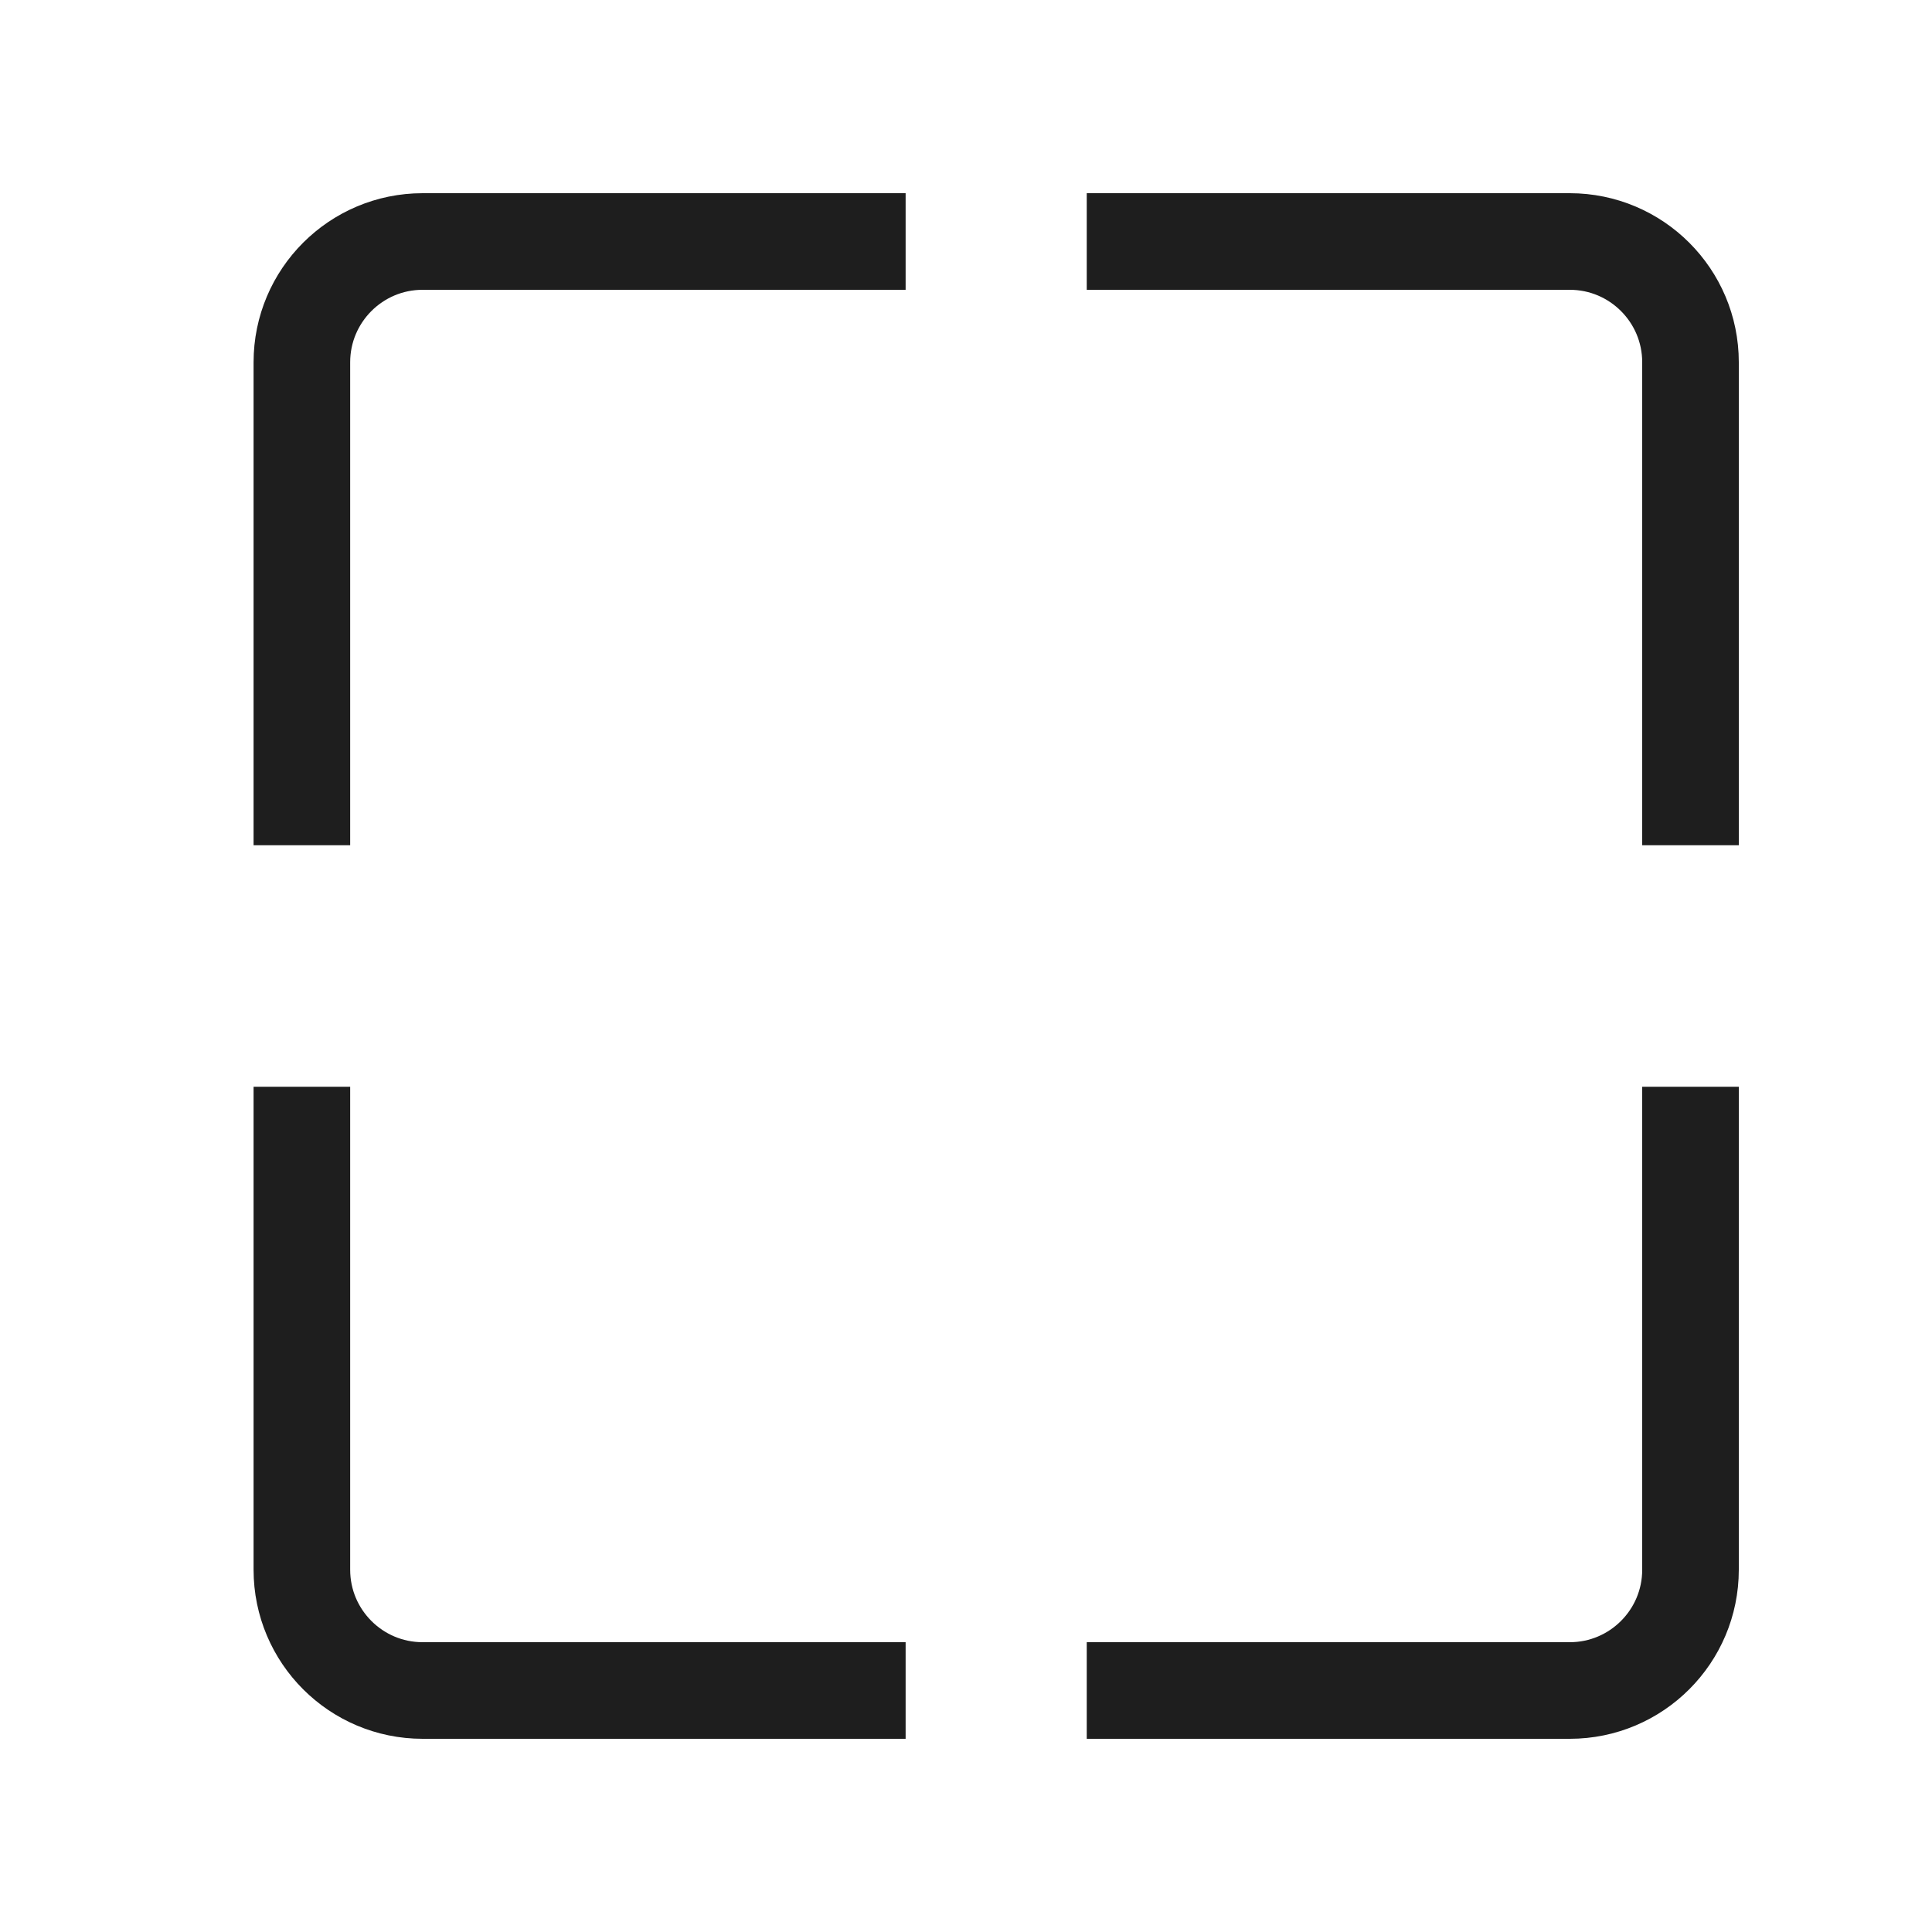
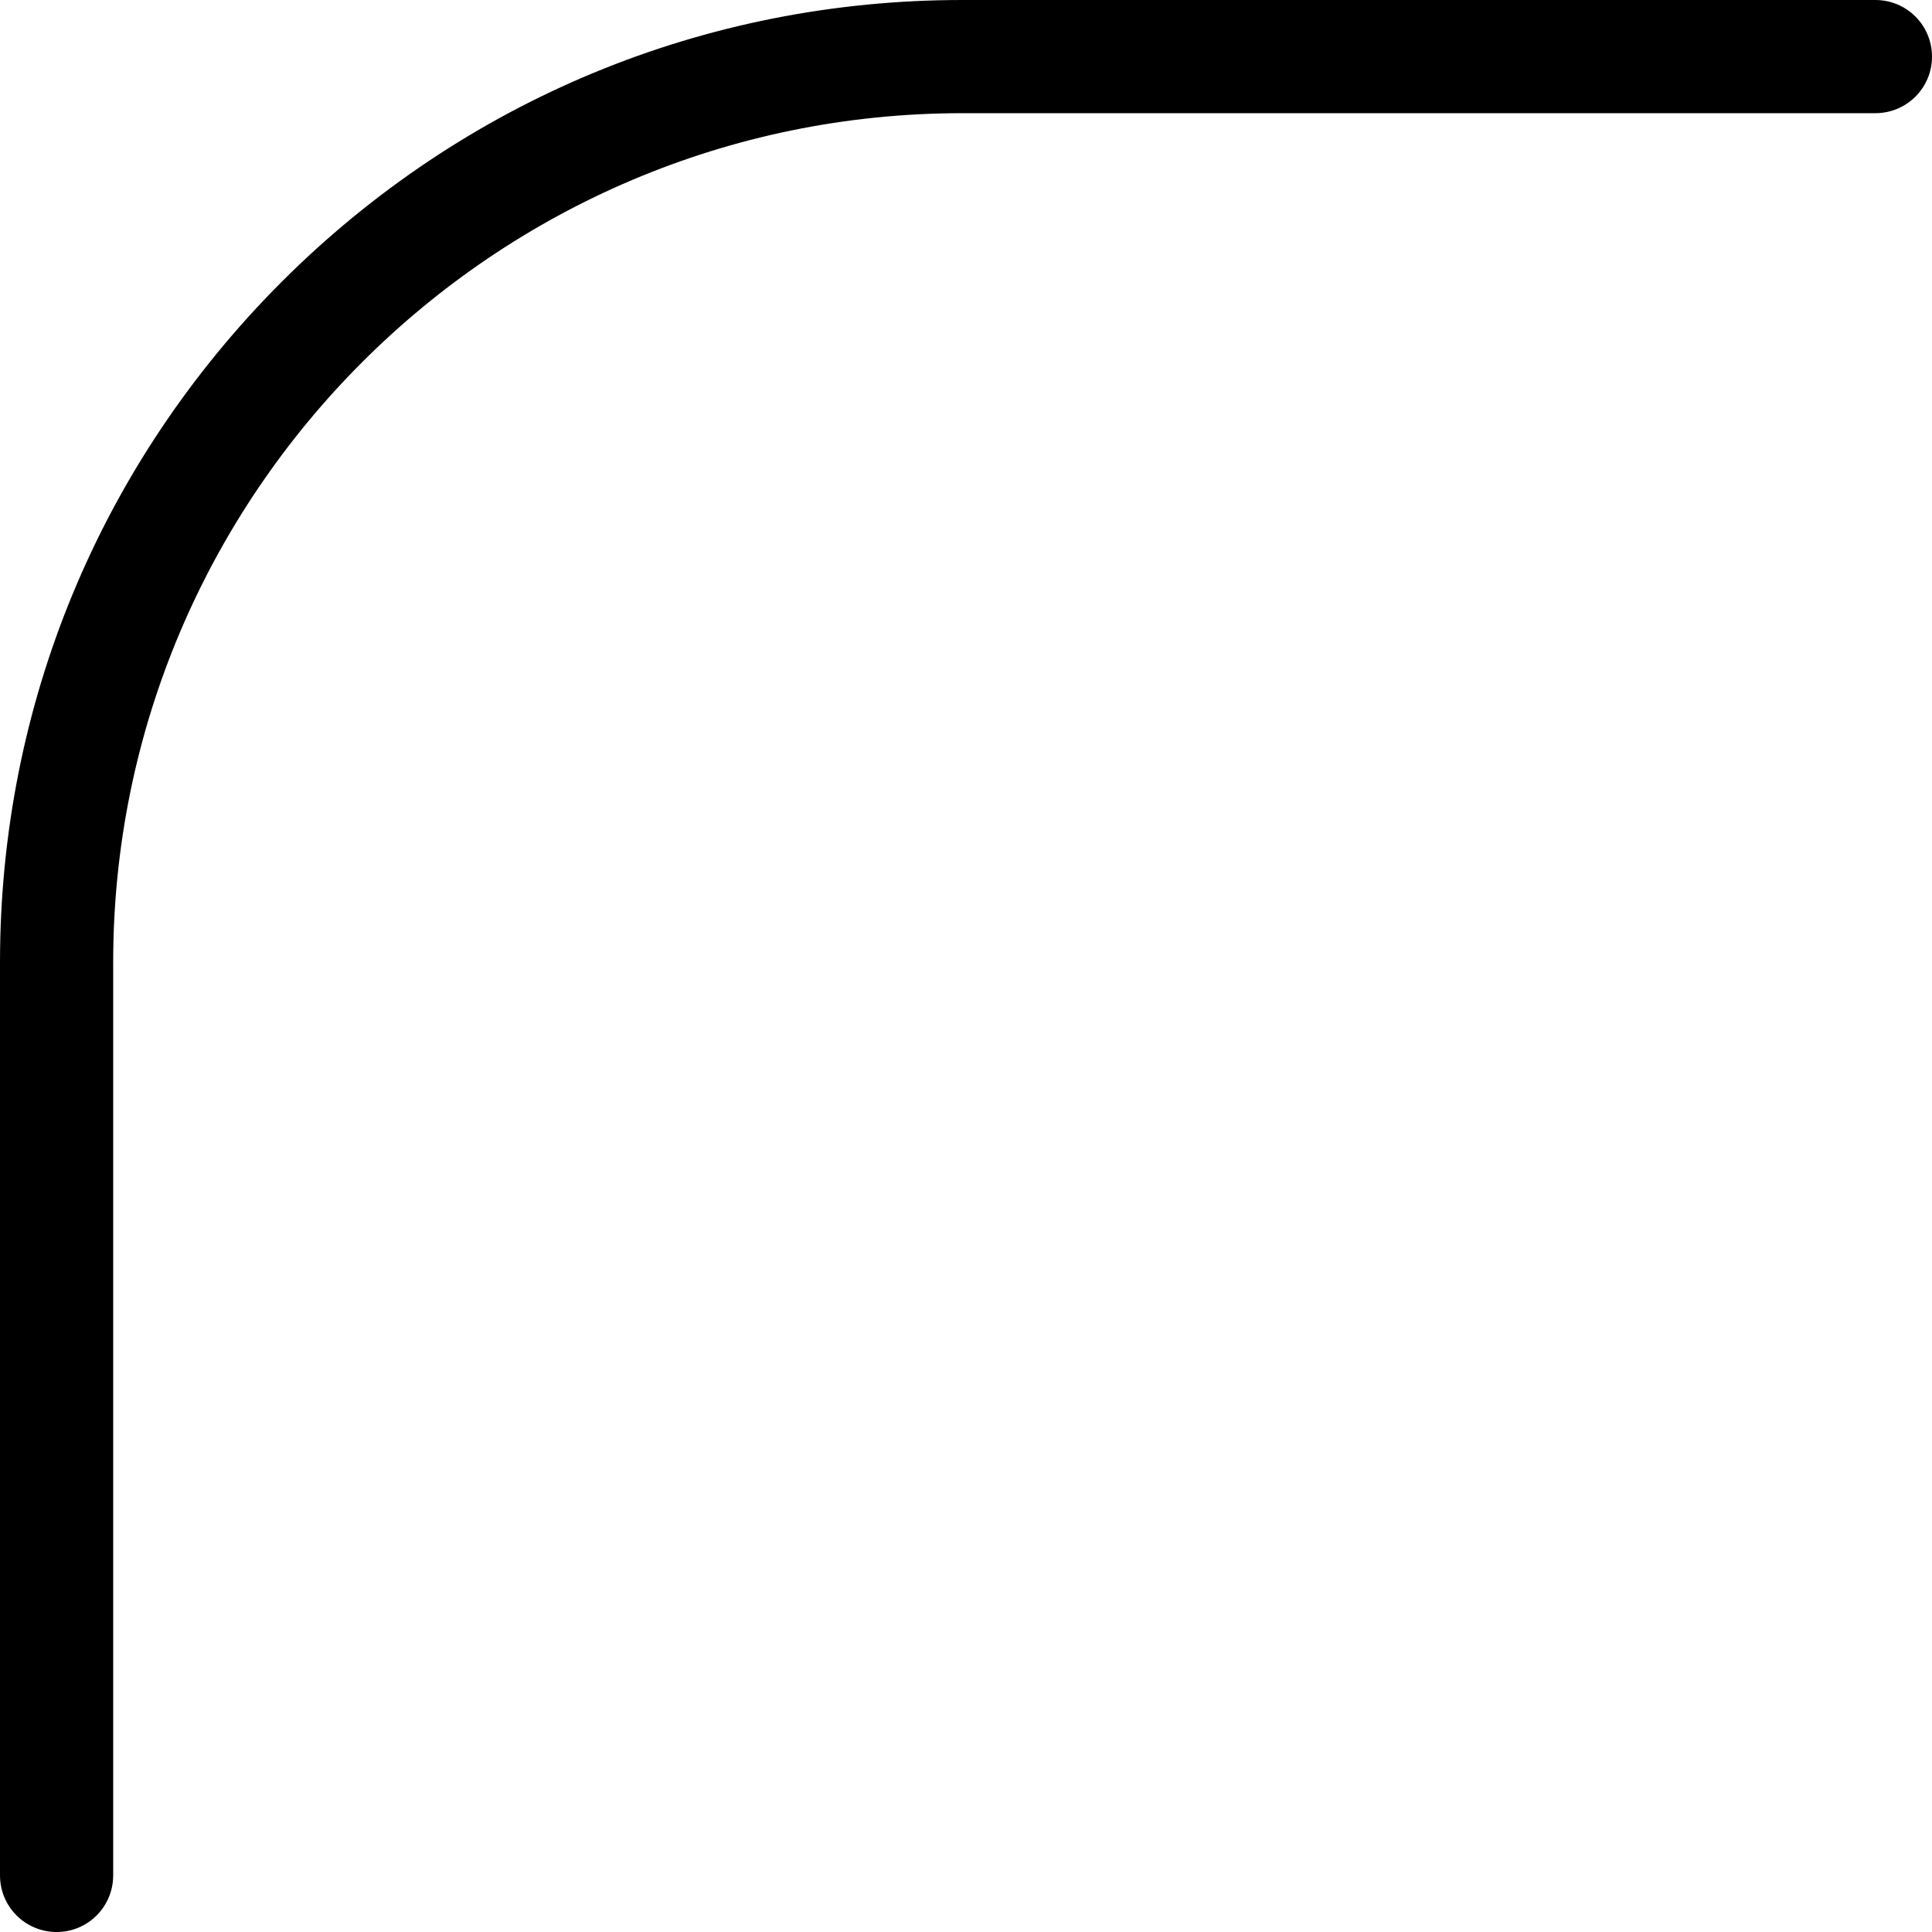
- <svg xmlns="http://www.w3.org/2000/svg" width="16" height="16" viewBox="0 0 16 16" fill="none">
-   <path d="M7.5 2H3.5C2.948 2 2.5 2.448 2.5 3V7" stroke="#1E1E1E" stroke-width="0.8" />
-   <path d="M9 2H13C13.552 2 14 2.448 14 3V7" stroke="#1E1E1E" stroke-width="0.8" />
-   <path d="M7.5 14H3.5C2.948 14 2.5 13.552 2.5 13V9" stroke="#1E1E1E" stroke-width="0.8" />
-   <path d="M9 14H13C13.552 14 14 13.552 14 13V9" stroke="#1E1E1E" stroke-width="0.8" />
+ <svg xmlns="http://www.w3.org/2000/svg" width="12" height="12" viewBox="0 0 12 12" fill="none">
+   <path d="M11.648 0H5.977C4.38 0 2.879 0.622 1.75 1.75C0.622 2.879 0 4.38 0 5.977V11.648C0 11.843 0.157 12 0.352 12C0.546 12 0.703 11.843 0.703 11.648V5.977C0.703 3.069 3.069 0.703 5.977 0.703H11.648C11.843 0.703 12 0.546 12 0.352C12 0.157 11.843 0 11.648 0Z" fill="black" />
</svg>
